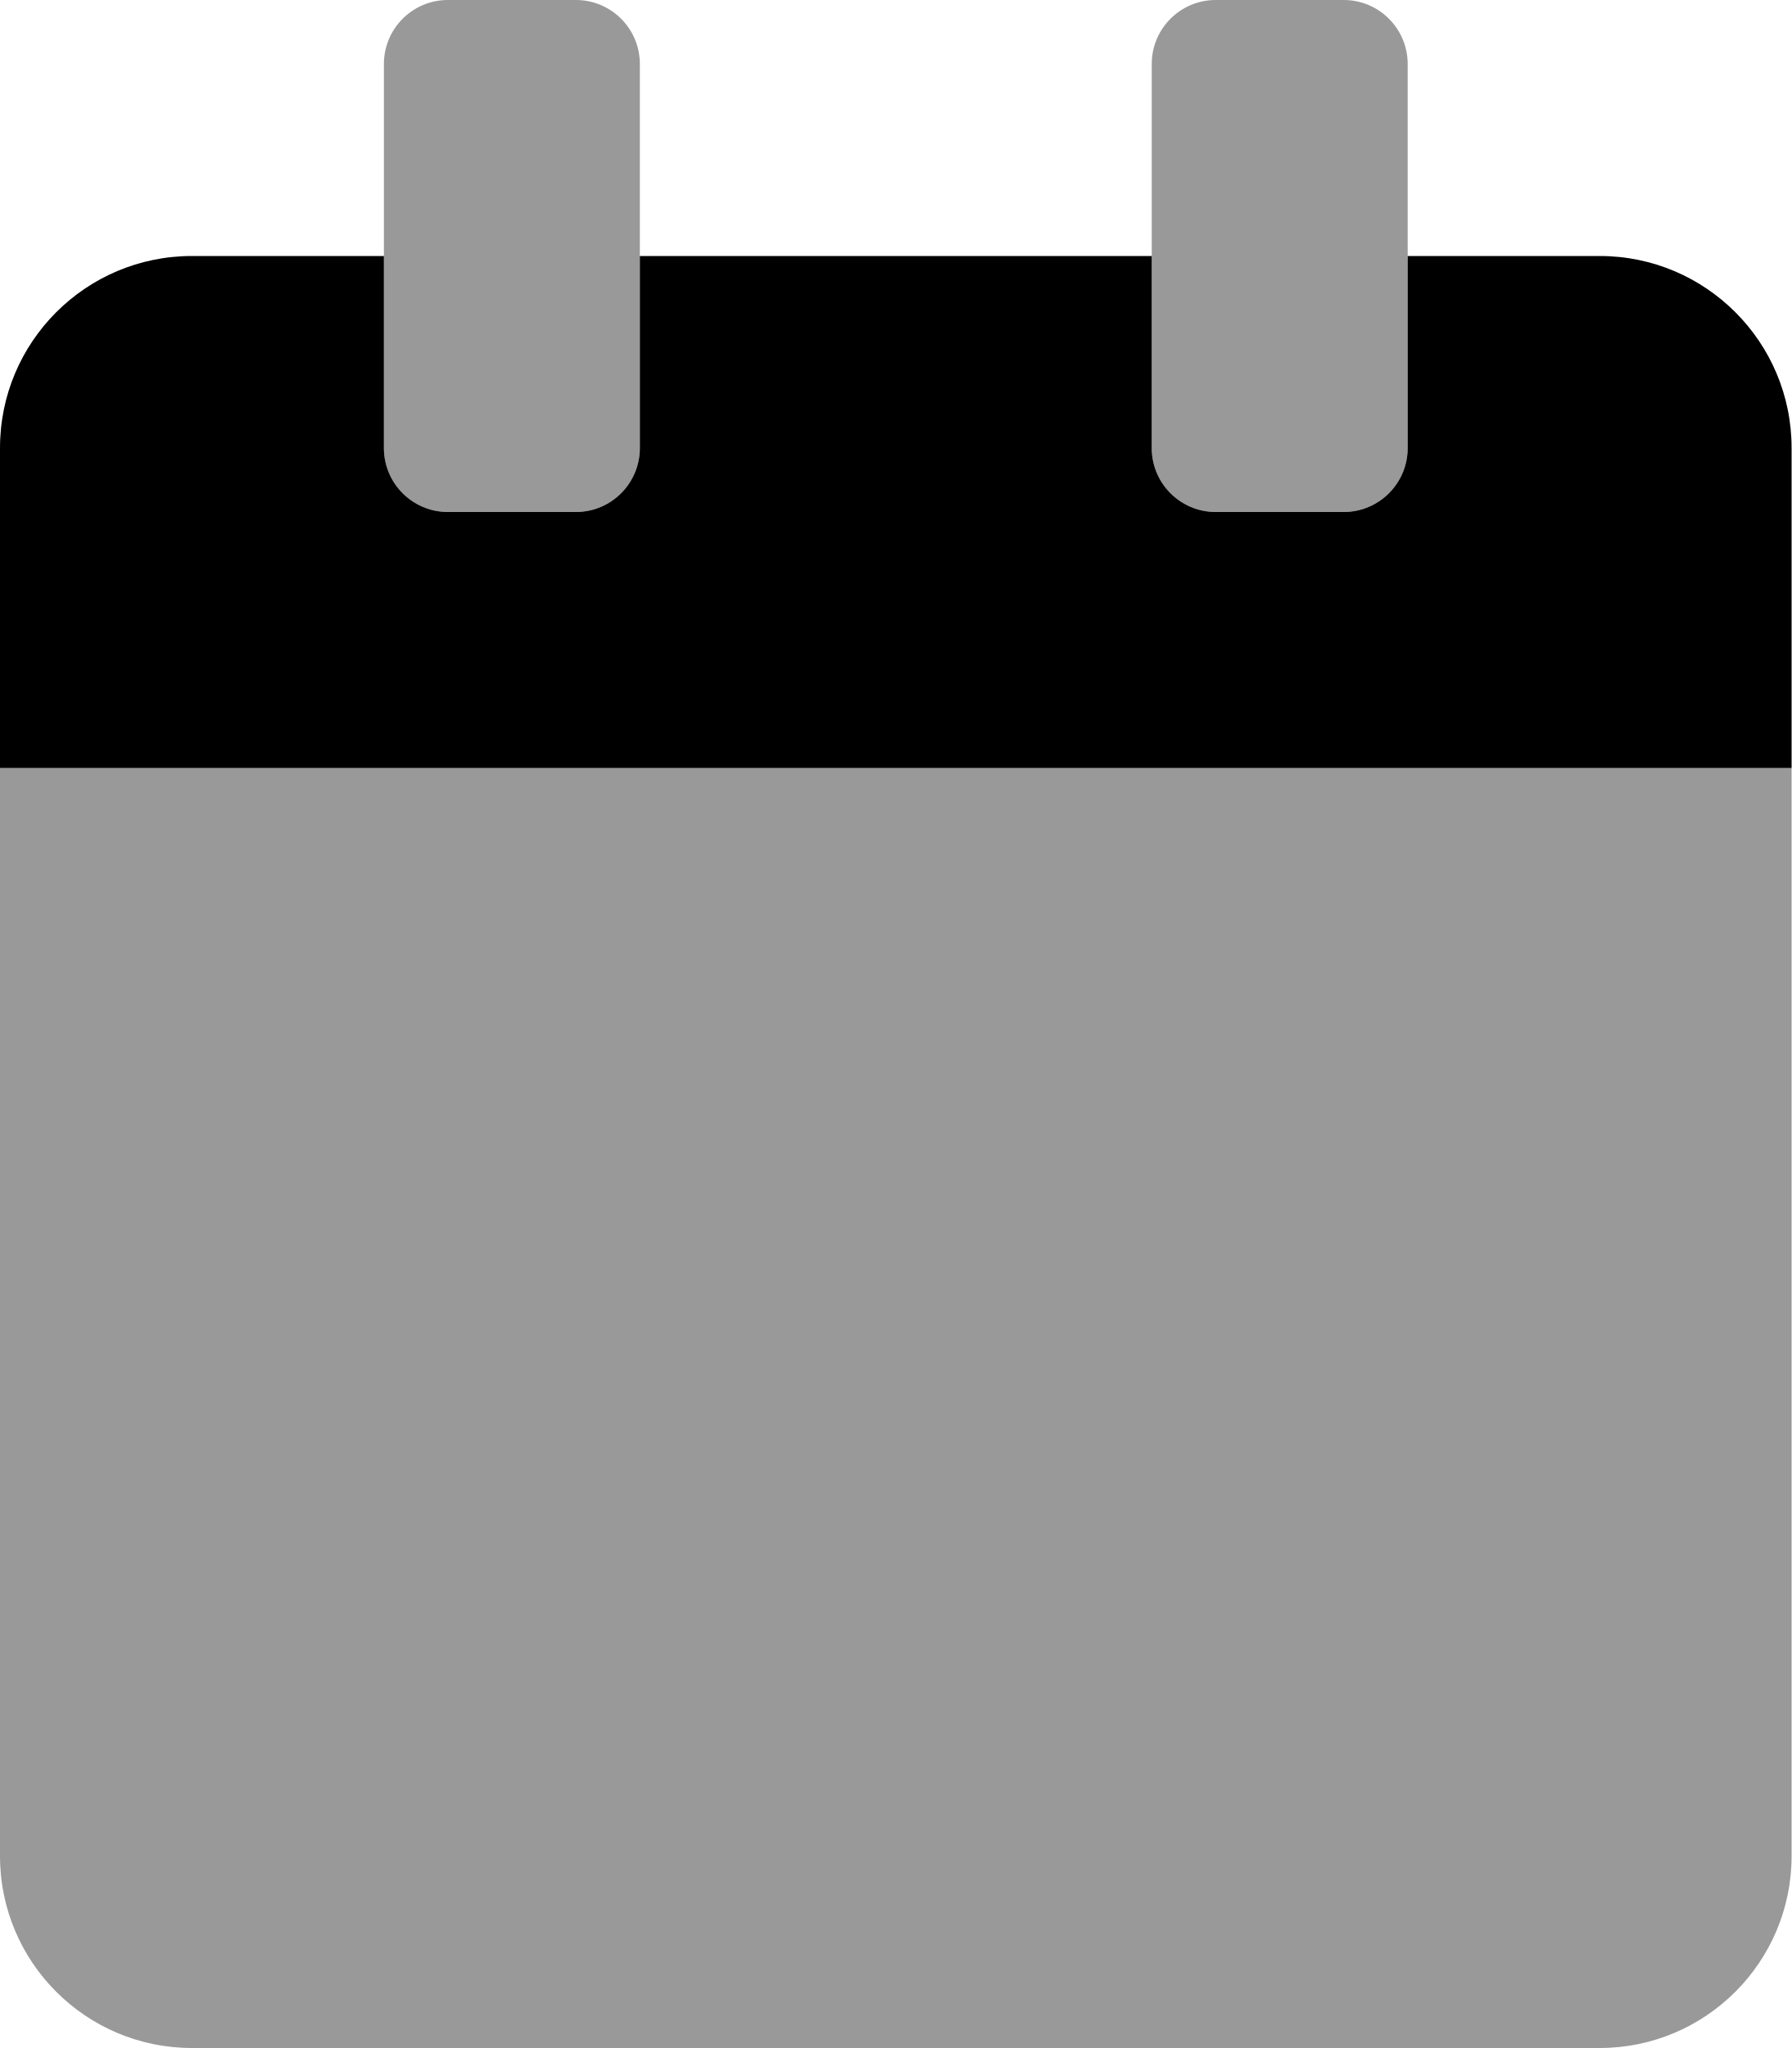
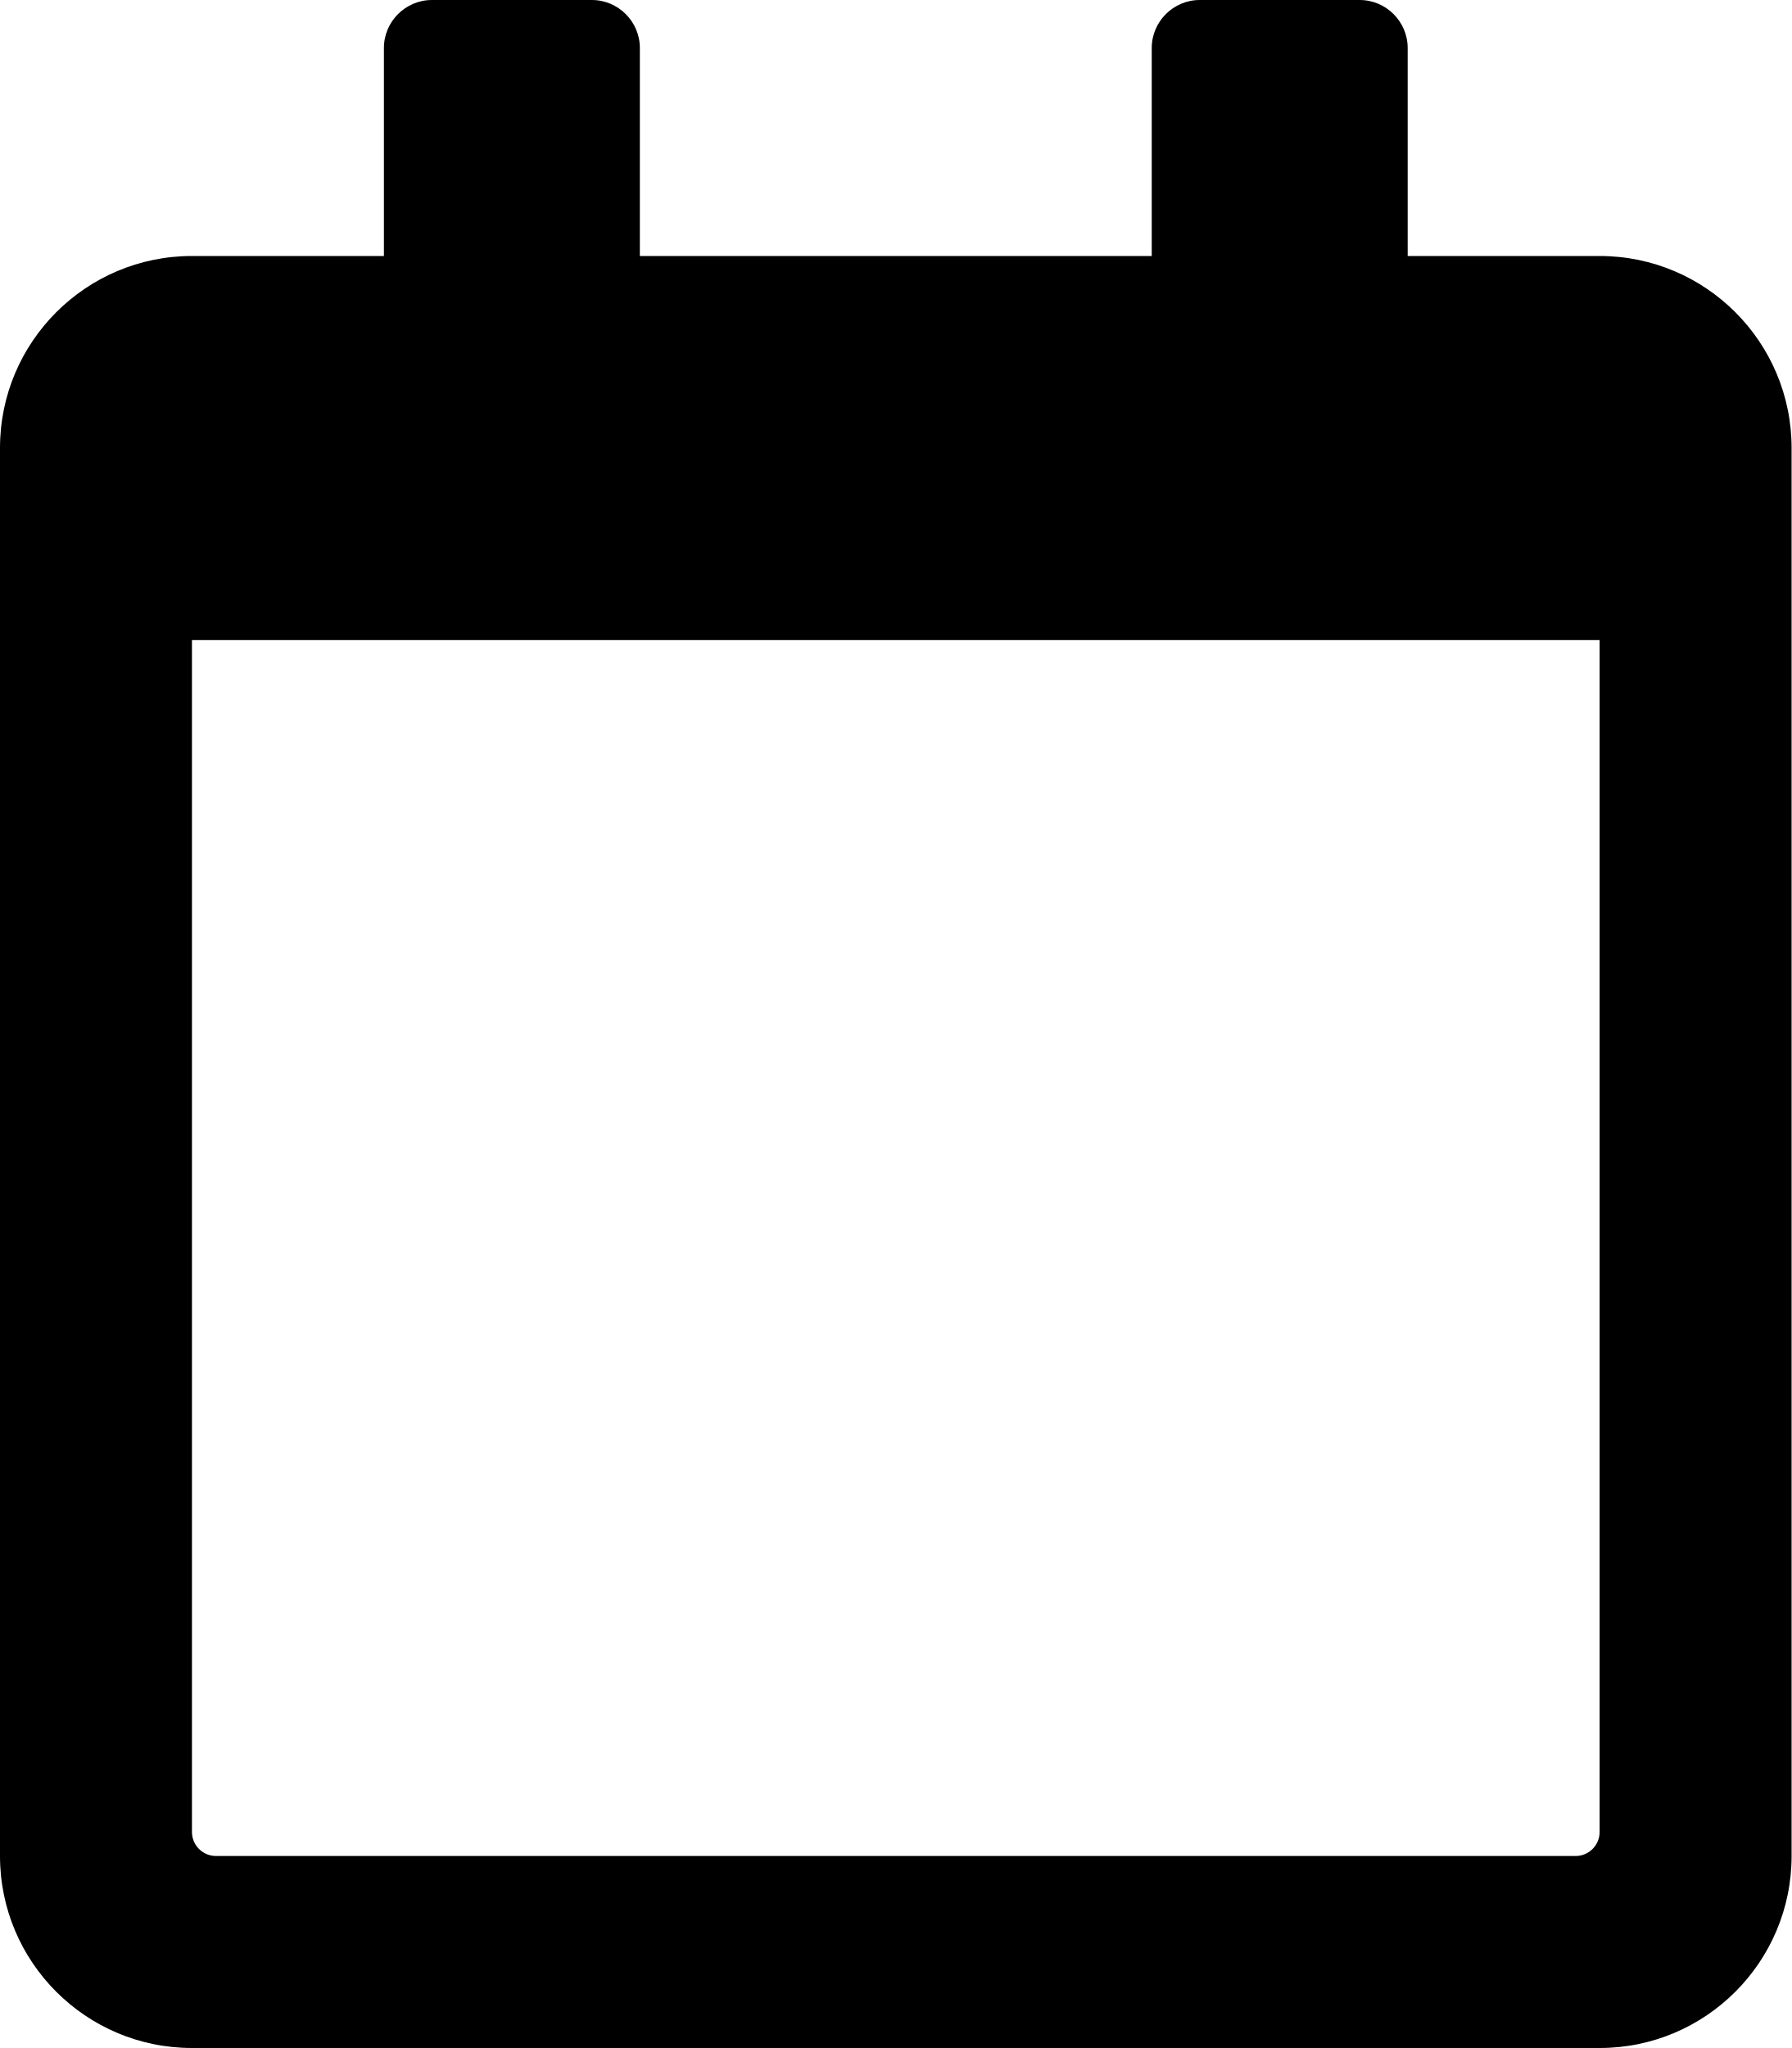
<svg xmlns="http://www.w3.org/2000/svg" viewBox="0 0 448 512">
-   <defs>
-     <style>.fa-secondary{opacity:.4}</style>
-   </defs>
-   <path d="M0 192v272a48 48 0 0 0 48 48h352a48 48 0 0 0 48-48V192zm304-64h32a16 16 0 0 0 16-16V16a16 16 0 0 0-16-16h-32a16 16 0 0 0-16 16v96a16 16 0 0 0 16 16zm-192 0h32a16 16 0 0 0 16-16V16a16 16 0 0 0-16-16h-32a16 16 0 0 0-16 16v96a16 16 0 0 0 16 16z" class="fa-secondary" />
-   <path d="M448 112v80H0v-80a48 48 0 0 1 48-48h48v48a16 16 0 0 0 16 16h32a16 16 0 0 0 16-16V64h128v48a16 16 0 0 0 16 16h32a16 16 0 0 0 16-16V64h48a48 48 0 0 1 48 48z" class="fa-primary" />
+   <path d="M400 64h-48V12c0-6.6-5.4-12-12-12h-40c-6.6 0-12 5.4-12 12v52H160V12c0-6.6-5.4-12-12-12h-40c-6.6 0-12 5.4-12 12v52H48C21.5 64 0 85.5 0 112v352c0 26.5 21.5 48 48 48h352c26.5 0 48-21.5 48-48V112c0-26.5-21.5-48-48-48zm-6 400H54c-3.3 0-6-2.7-6-6V160h352v298c0 3.3-2.7 6-6 6z" />
</svg>
